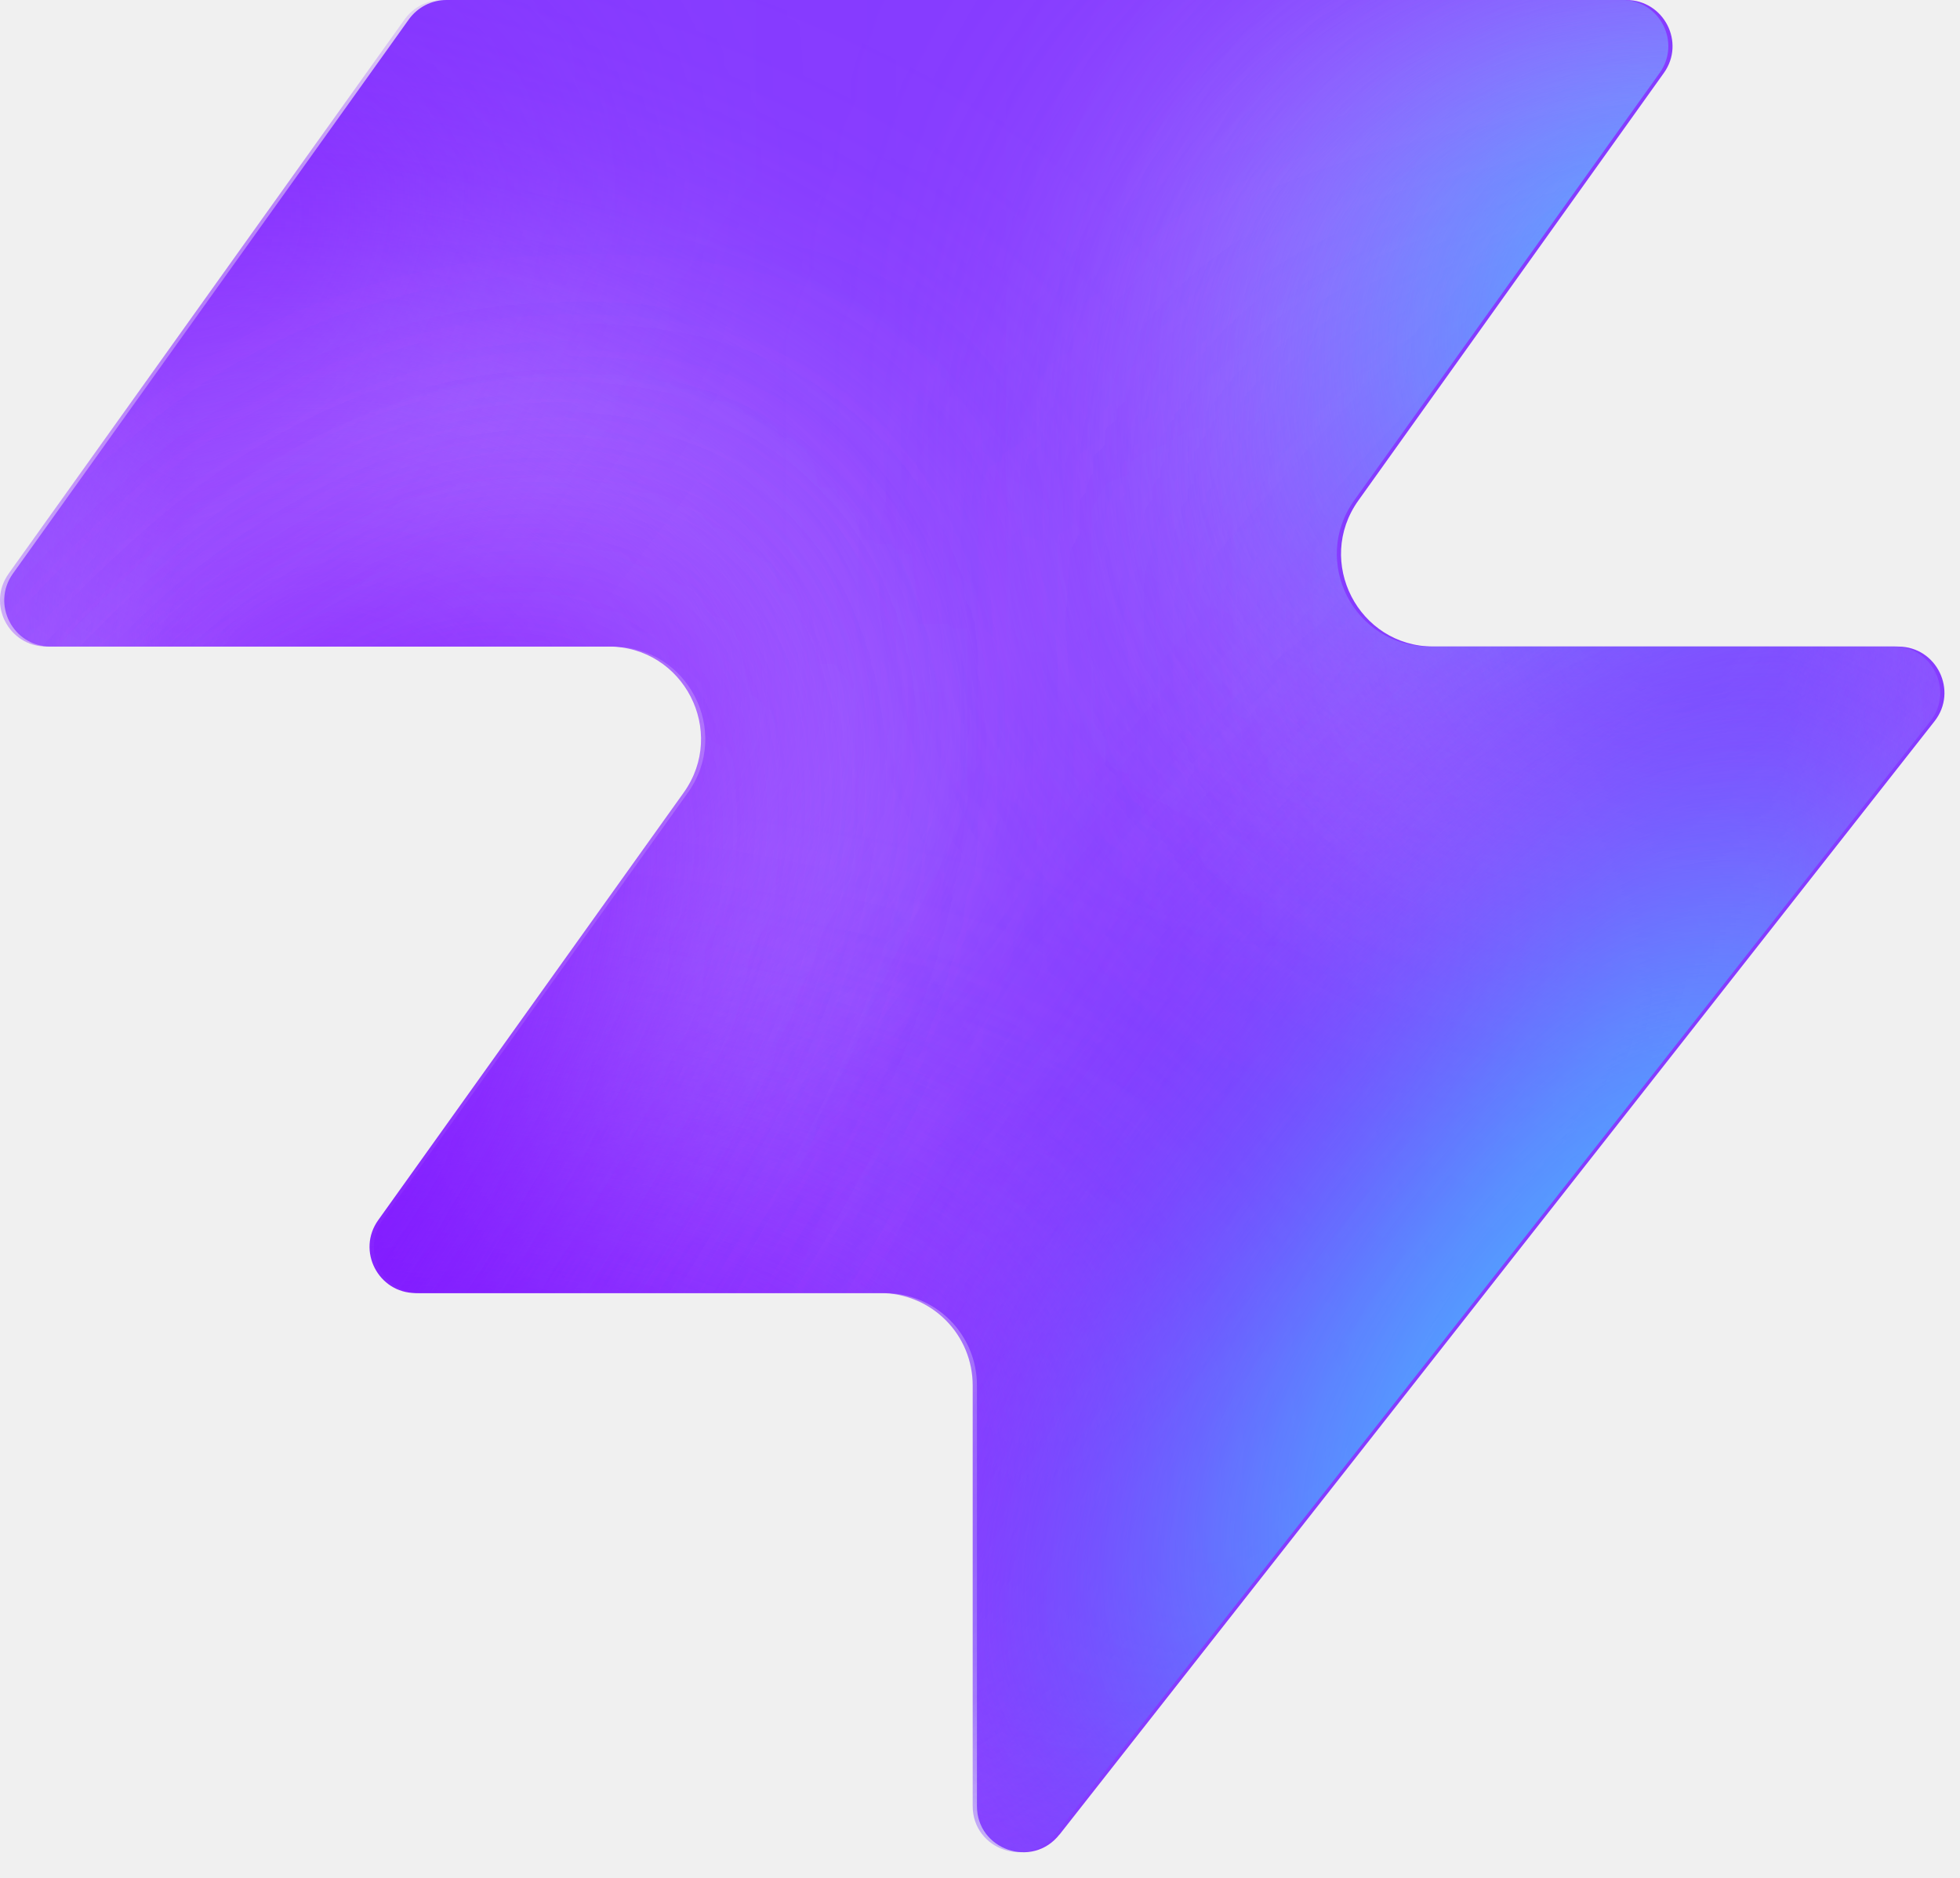
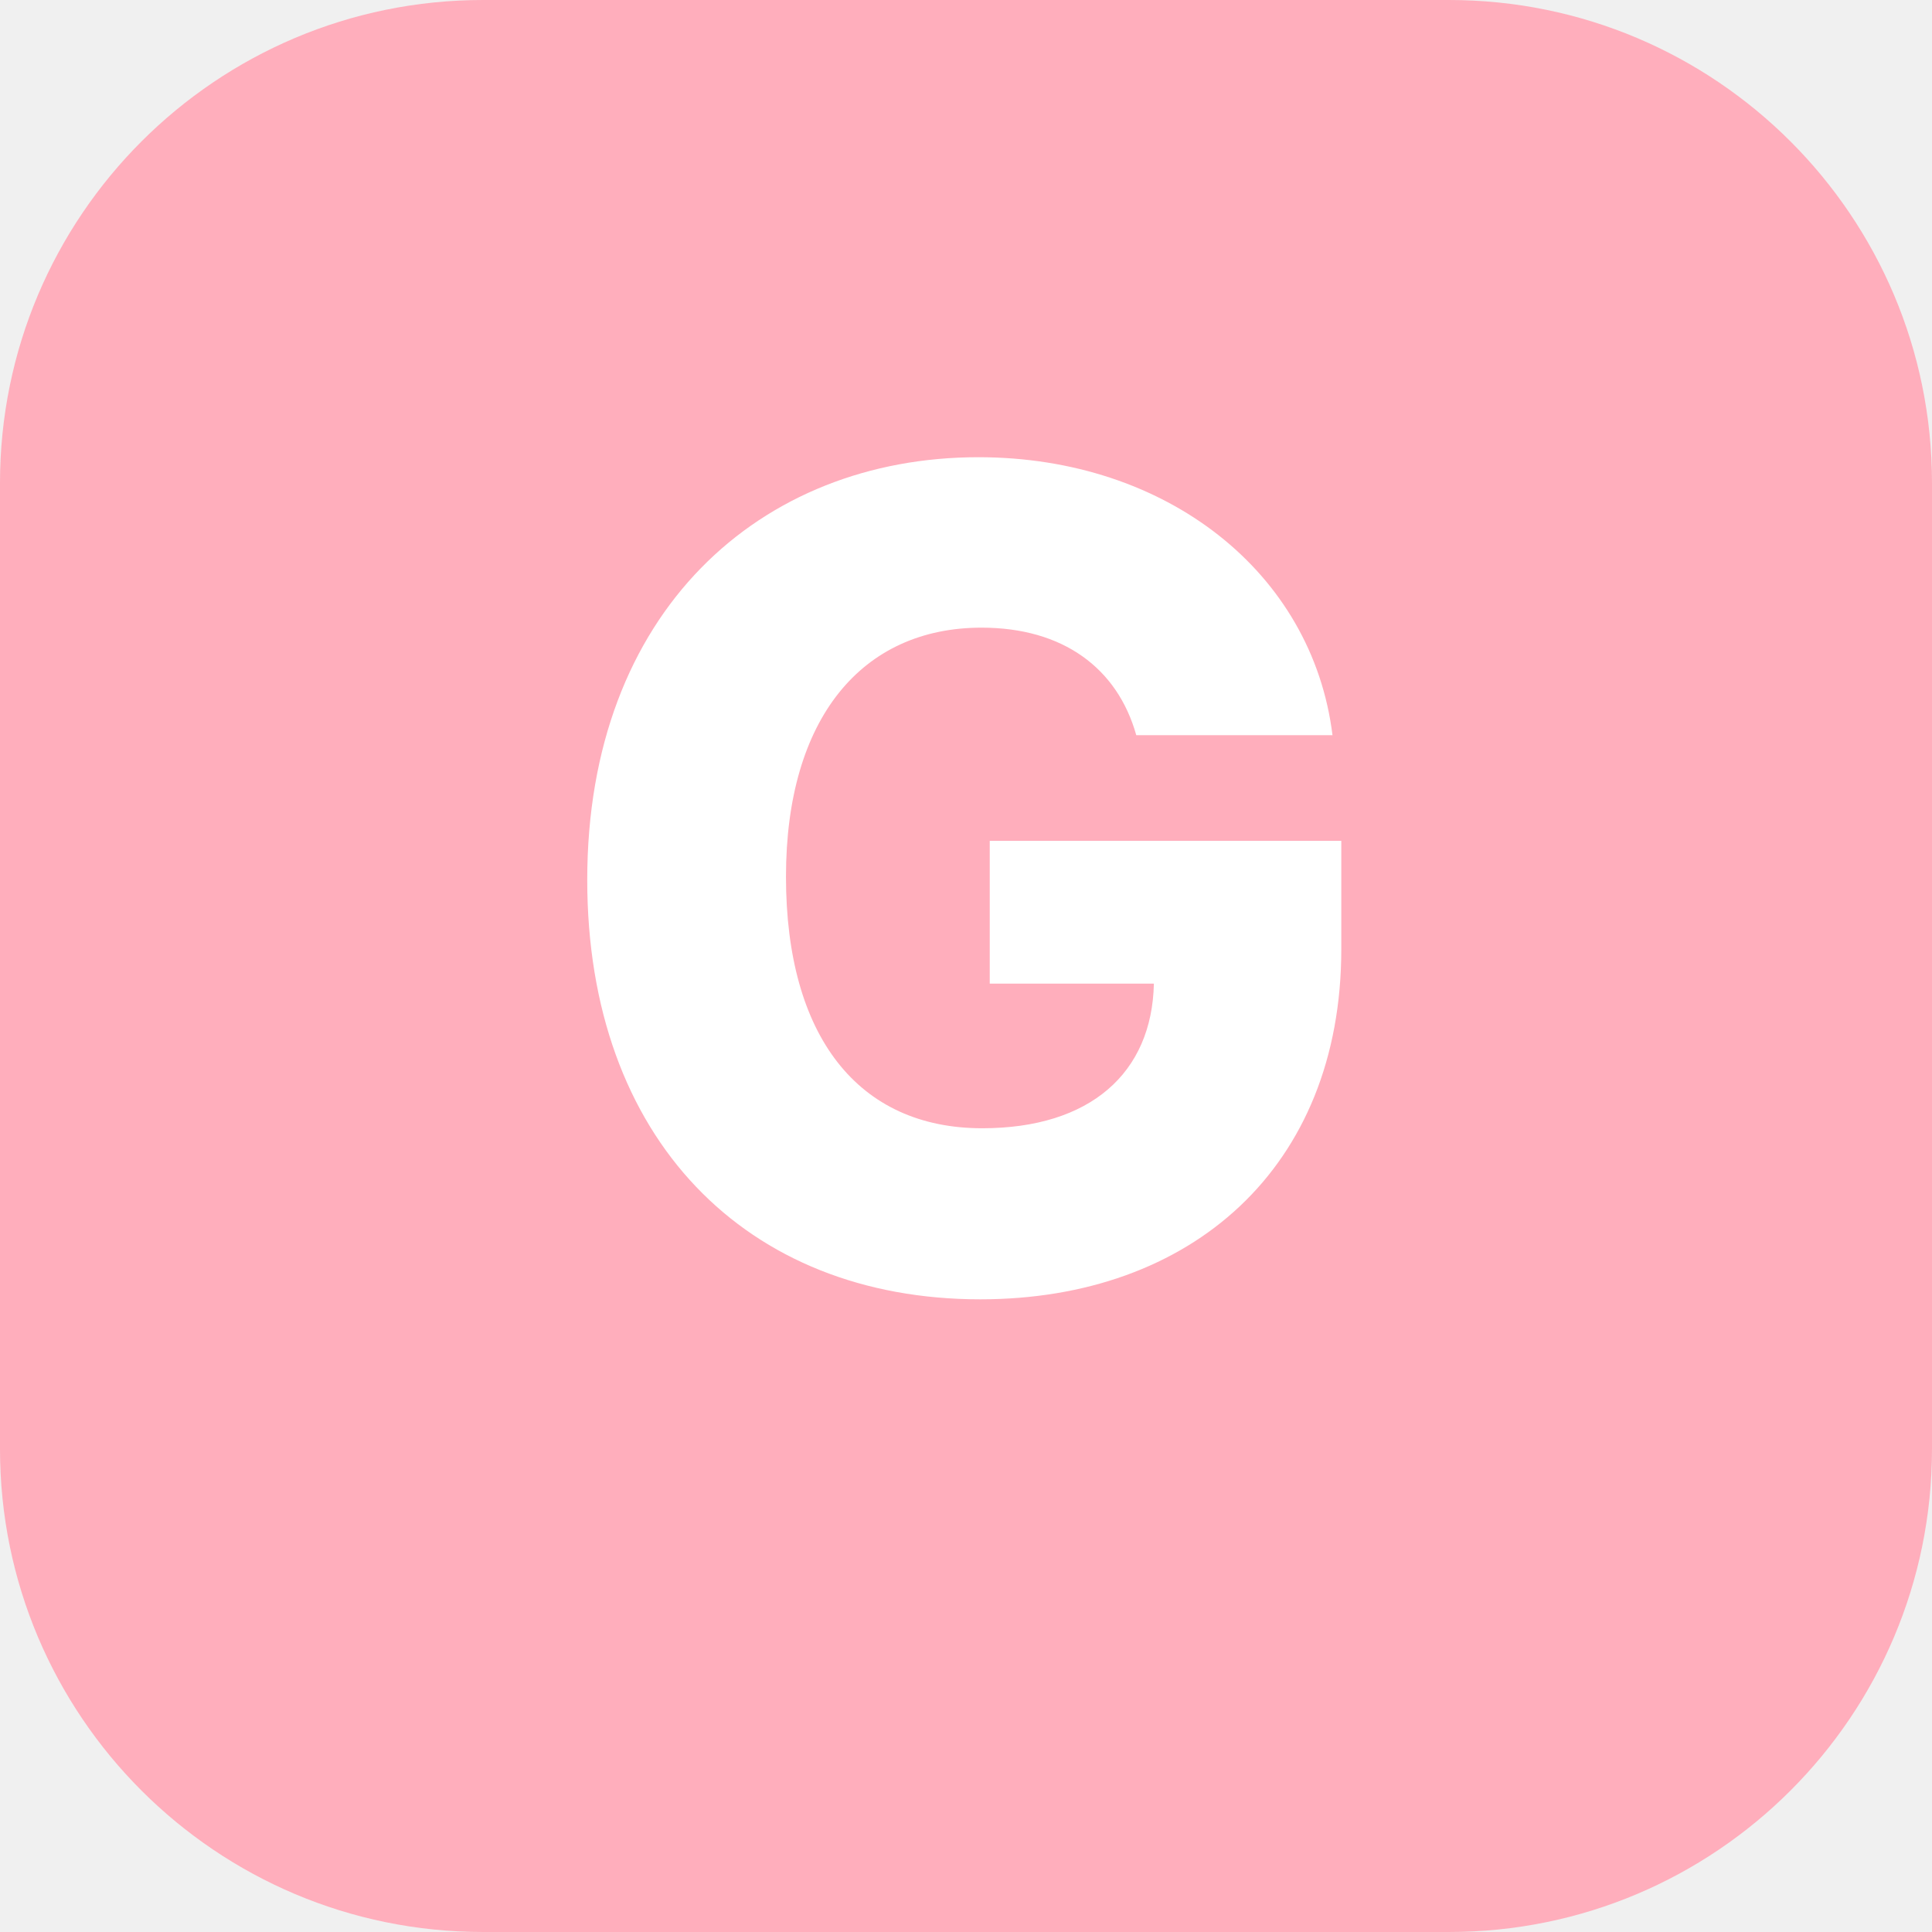
- <svg xmlns="http://www.w3.org/2000/svg" width="48" height="46" fill="none" viewBox="0 0 48 46">
-   <path fill="#863bff" d="M25.946 44.938c-.664.845-2.021.375-2.021-.698V33.937a2.26 2.26 0 0 0-2.262-2.262H10.287c-.92 0-1.456-1.04-.92-1.788l7.48-10.471c1.07-1.497 0-3.578-1.842-3.578H1.237c-.92 0-1.456-1.04-.92-1.788L10.013.474c.214-.297.556-.474.92-.474h28.894c.92 0 1.456 1.04.92 1.788l-7.48 10.471c-1.07 1.498 0 3.579 1.842 3.579h11.377c.943 0 1.473 1.088.89 1.83L25.947 44.94z" style="fill:#863bff;fill:color(display-p3 .525 .23 1);fill-opacity:1" />
-   <mask id="a" width="48" height="46" x="0" y="0" maskUnits="userSpaceOnUse" style="mask-type:alpha">
-     <path fill="#000" d="M25.842 44.938c-.664.844-2.021.375-2.021-.698V33.937a2.26 2.26 0 0 0-2.262-2.262H10.183c-.92 0-1.456-1.04-.92-1.788l7.48-10.471c1.07-1.498 0-3.579-1.842-3.579H1.133c-.92 0-1.456-1.04-.92-1.787L9.91.473c.214-.297.556-.474.92-.474h28.894c.92 0 1.456 1.04.92 1.788l-7.48 10.471c-1.07 1.498 0 3.578 1.842 3.578h11.377c.943 0 1.473 1.088.89 1.832L25.843 44.94z" style="fill:#000;fill-opacity:1" />
-   </mask>
-   <g mask="url(#a)">
-     <g filter="url(#b)">
-       <ellipse cx="5.508" cy="14.704" fill="#ede6ff" rx="5.508" ry="14.704" style="fill:#ede6ff;fill:color(display-p3 .927 .903 1);fill-opacity:1" transform="matrix(.00324 1 1 -.00324 -4.47 31.516)" />
-     </g>
-     <g filter="url(#c)">
-       <ellipse cx="10.399" cy="29.851" fill="#ede6ff" rx="10.399" ry="29.851" style="fill:#ede6ff;fill:color(display-p3 .927 .903 1);fill-opacity:1" transform="matrix(.00324 1 1 -.00324 -39.328 7.883)" />
-     </g>
-     <g filter="url(#d)">
-       <ellipse cx="5.508" cy="30.487" fill="#7e14ff" rx="5.508" ry="30.487" style="fill:#7e14ff;fill:color(display-p3 .492 .077 1);fill-opacity:1" transform="rotate(89.814 -25.913 -14.639)scale(1 -1)" />
-     </g>
-     <g filter="url(#e)">
-       <ellipse cx="5.508" cy="30.599" fill="#7e14ff" rx="5.508" ry="30.599" style="fill:#7e14ff;fill:color(display-p3 .492 .077 1);fill-opacity:1" transform="rotate(89.814 -32.644 -3.334)scale(1 -1)" />
-     </g>
-     <g filter="url(#f)">
-       <ellipse cx="5.508" cy="30.599" fill="#7e14ff" rx="5.508" ry="30.599" style="fill:#7e14ff;fill:color(display-p3 .492 .077 1);fill-opacity:1" transform="matrix(.00324 1 1 -.00324 -34.34 30.47)" />
-     </g>
-     <g filter="url(#g)">
-       <ellipse cx="14.072" cy="22.078" fill="#ede6ff" rx="14.072" ry="22.078" style="fill:#ede6ff;fill:color(display-p3 .927 .903 1);fill-opacity:1" transform="rotate(93.35 24.506 48.493)scale(-1 1)" />
-     </g>
-     <g filter="url(#h)">
-       <ellipse cx="3.47" cy="21.501" fill="#7e14ff" rx="3.47" ry="21.501" style="fill:#7e14ff;fill:color(display-p3 .492 .077 1);fill-opacity:1" transform="rotate(89.009 28.708 47.59)scale(-1 1)" />
-     </g>
-     <g filter="url(#i)">
-       <ellipse cx="3.47" cy="21.501" fill="#7e14ff" rx="3.47" ry="21.501" style="fill:#7e14ff;fill:color(display-p3 .492 .077 1);fill-opacity:1" transform="rotate(89.009 28.708 47.59)scale(-1 1)" />
-     </g>
-     <g filter="url(#j)">
-       <ellipse cx=".387" cy="8.972" fill="#7e14ff" rx="4.407" ry="29.108" style="fill:#7e14ff;fill:color(display-p3 .492 .077 1);fill-opacity:1" transform="rotate(39.51 .387 8.972)" />
-     </g>
-     <g filter="url(#k)">
-       <ellipse cx="47.523" cy="-6.092" fill="#7e14ff" rx="4.407" ry="29.108" style="fill:#7e14ff;fill:color(display-p3 .492 .077 1);fill-opacity:1" transform="rotate(37.892 47.523 -6.092)" />
-     </g>
-     <g filter="url(#l)">
-       <ellipse cx="41.412" cy="6.333" fill="#47bfff" rx="5.971" ry="9.665" style="fill:#47bfff;fill:color(display-p3 .28 .748 1);fill-opacity:1" transform="rotate(37.892 41.412 6.333)" />
-     </g>
-     <g filter="url(#m)">
-       <ellipse cx="-1.879" cy="38.332" fill="#7e14ff" rx="4.407" ry="29.108" style="fill:#7e14ff;fill:color(display-p3 .492 .077 1);fill-opacity:1" transform="rotate(37.892 -1.88 38.332)" />
-     </g>
-     <g filter="url(#n)">
-       <ellipse cx="-1.879" cy="38.332" fill="#7e14ff" rx="4.407" ry="29.108" style="fill:#7e14ff;fill:color(display-p3 .492 .077 1);fill-opacity:1" transform="rotate(37.892 -1.88 38.332)" />
-     </g>
-     <g filter="url(#o)">
-       <ellipse cx="35.651" cy="29.907" fill="#7e14ff" rx="4.407" ry="29.108" style="fill:#7e14ff;fill:color(display-p3 .492 .077 1);fill-opacity:1" transform="rotate(37.892 35.651 29.907)" />
-     </g>
-     <g filter="url(#p)">
-       <ellipse cx="38.418" cy="32.4" fill="#47bfff" rx="5.971" ry="15.297" style="fill:#47bfff;fill:color(display-p3 .28 .748 1);fill-opacity:1" transform="rotate(37.892 38.418 32.4)" />
-     </g>
-   </g>
-   <defs>
-     <filter id="b" width="60.045" height="41.654" x="-19.77" y="16.149" color-interpolation-filters="sRGB" filterUnits="userSpaceOnUse">
-       <feFlood flood-opacity="0" result="BackgroundImageFix" />
-       <feBlend in="SourceGraphic" in2="BackgroundImageFix" result="shape" />
-       <feGaussianBlur result="effect1_foregroundBlur_2002_17158" stdDeviation="7.659" />
-     </filter>
-     <filter id="c" width="90.34" height="51.437" x="-54.613" y="-7.533" color-interpolation-filters="sRGB" filterUnits="userSpaceOnUse">
-       <feFlood flood-opacity="0" result="BackgroundImageFix" />
-       <feBlend in="SourceGraphic" in2="BackgroundImageFix" result="shape" />
-       <feGaussianBlur result="effect1_foregroundBlur_2002_17158" stdDeviation="7.659" />
-     </filter>
-     <filter id="d" width="79.355" height="29.4" x="-49.64" y="2.03" color-interpolation-filters="sRGB" filterUnits="userSpaceOnUse">
-       <feFlood flood-opacity="0" result="BackgroundImageFix" />
-       <feBlend in="SourceGraphic" in2="BackgroundImageFix" result="shape" />
-       <feGaussianBlur result="effect1_foregroundBlur_2002_17158" stdDeviation="4.596" />
-     </filter>
-     <filter id="e" width="79.579" height="29.4" x="-45.045" y="20.029" color-interpolation-filters="sRGB" filterUnits="userSpaceOnUse">
-       <feFlood flood-opacity="0" result="BackgroundImageFix" />
-       <feBlend in="SourceGraphic" in2="BackgroundImageFix" result="shape" />
-       <feGaussianBlur result="effect1_foregroundBlur_2002_17158" stdDeviation="4.596" />
-     </filter>
-     <filter id="f" width="79.579" height="29.4" x="-43.513" y="21.178" color-interpolation-filters="sRGB" filterUnits="userSpaceOnUse">
-       <feFlood flood-opacity="0" result="BackgroundImageFix" />
-       <feBlend in="SourceGraphic" in2="BackgroundImageFix" result="shape" />
-       <feGaussianBlur result="effect1_foregroundBlur_2002_17158" stdDeviation="4.596" />
-     </filter>
-     <filter id="g" width="74.749" height="58.852" x="15.756" y="-17.901" color-interpolation-filters="sRGB" filterUnits="userSpaceOnUse">
-       <feFlood flood-opacity="0" result="BackgroundImageFix" />
-       <feBlend in="SourceGraphic" in2="BackgroundImageFix" result="shape" />
-       <feGaussianBlur result="effect1_foregroundBlur_2002_17158" stdDeviation="7.659" />
-     </filter>
-     <filter id="h" width="61.377" height="25.362" x="23.548" y="2.284" color-interpolation-filters="sRGB" filterUnits="userSpaceOnUse">
-       <feFlood flood-opacity="0" result="BackgroundImageFix" />
-       <feBlend in="SourceGraphic" in2="BackgroundImageFix" result="shape" />
-       <feGaussianBlur result="effect1_foregroundBlur_2002_17158" stdDeviation="4.596" />
-     </filter>
-     <filter id="i" width="61.377" height="25.362" x="23.548" y="2.284" color-interpolation-filters="sRGB" filterUnits="userSpaceOnUse">
-       <feFlood flood-opacity="0" result="BackgroundImageFix" />
-       <feBlend in="SourceGraphic" in2="BackgroundImageFix" result="shape" />
-       <feGaussianBlur result="effect1_foregroundBlur_2002_17158" stdDeviation="4.596" />
-     </filter>
-     <filter id="j" width="56.045" height="63.649" x="-27.636" y="-22.853" color-interpolation-filters="sRGB" filterUnits="userSpaceOnUse">
-       <feFlood flood-opacity="0" result="BackgroundImageFix" />
-       <feBlend in="SourceGraphic" in2="BackgroundImageFix" result="shape" />
-       <feGaussianBlur result="effect1_foregroundBlur_2002_17158" stdDeviation="4.596" />
-     </filter>
-     <filter id="k" width="54.814" height="64.646" x="20.116" y="-38.415" color-interpolation-filters="sRGB" filterUnits="userSpaceOnUse">
-       <feFlood flood-opacity="0" result="BackgroundImageFix" />
-       <feBlend in="SourceGraphic" in2="BackgroundImageFix" result="shape" />
-       <feGaussianBlur result="effect1_foregroundBlur_2002_17158" stdDeviation="4.596" />
-     </filter>
-     <filter id="l" width="33.541" height="35.313" x="24.641" y="-11.323" color-interpolation-filters="sRGB" filterUnits="userSpaceOnUse">
-       <feFlood flood-opacity="0" result="BackgroundImageFix" />
-       <feBlend in="SourceGraphic" in2="BackgroundImageFix" result="shape" />
-       <feGaussianBlur result="effect1_foregroundBlur_2002_17158" stdDeviation="4.596" />
-     </filter>
-     <filter id="m" width="54.814" height="64.646" x="-29.286" y="6.009" color-interpolation-filters="sRGB" filterUnits="userSpaceOnUse">
-       <feFlood flood-opacity="0" result="BackgroundImageFix" />
-       <feBlend in="SourceGraphic" in2="BackgroundImageFix" result="shape" />
-       <feGaussianBlur result="effect1_foregroundBlur_2002_17158" stdDeviation="4.596" />
-     </filter>
-     <filter id="n" width="54.814" height="64.646" x="-29.286" y="6.009" color-interpolation-filters="sRGB" filterUnits="userSpaceOnUse">
-       <feFlood flood-opacity="0" result="BackgroundImageFix" />
-       <feBlend in="SourceGraphic" in2="BackgroundImageFix" result="shape" />
-       <feGaussianBlur result="effect1_foregroundBlur_2002_17158" stdDeviation="4.596" />
-     </filter>
-     <filter id="o" width="54.814" height="64.646" x="8.244" y="-2.416" color-interpolation-filters="sRGB" filterUnits="userSpaceOnUse">
-       <feFlood flood-opacity="0" result="BackgroundImageFix" />
-       <feBlend in="SourceGraphic" in2="BackgroundImageFix" result="shape" />
-       <feGaussianBlur result="effect1_foregroundBlur_2002_17158" stdDeviation="4.596" />
-     </filter>
-     <filter id="p" width="39.409" height="43.623" x="18.713" y="10.588" color-interpolation-filters="sRGB" filterUnits="userSpaceOnUse">
-       <feFlood flood-opacity="0" result="BackgroundImageFix" />
-       <feBlend in="SourceGraphic" in2="BackgroundImageFix" result="shape" />
-       <feGaussianBlur result="effect1_foregroundBlur_2002_17158" stdDeviation="4.596" />
-     </filter>
-   </defs>
+ <svg xmlns="http://www.w3.org/2000/svg" width="48" height="48" viewBox="0 0 48 48" fill="none">
+   <rect width="48" height="48" rx="12" fill="#ffaebc" />
+   <text x="24" y="32" text-anchor="middle" fill="white" font-family="Inter, sans-serif" font-size="28" font-weight="800">G</text>
</svg>
